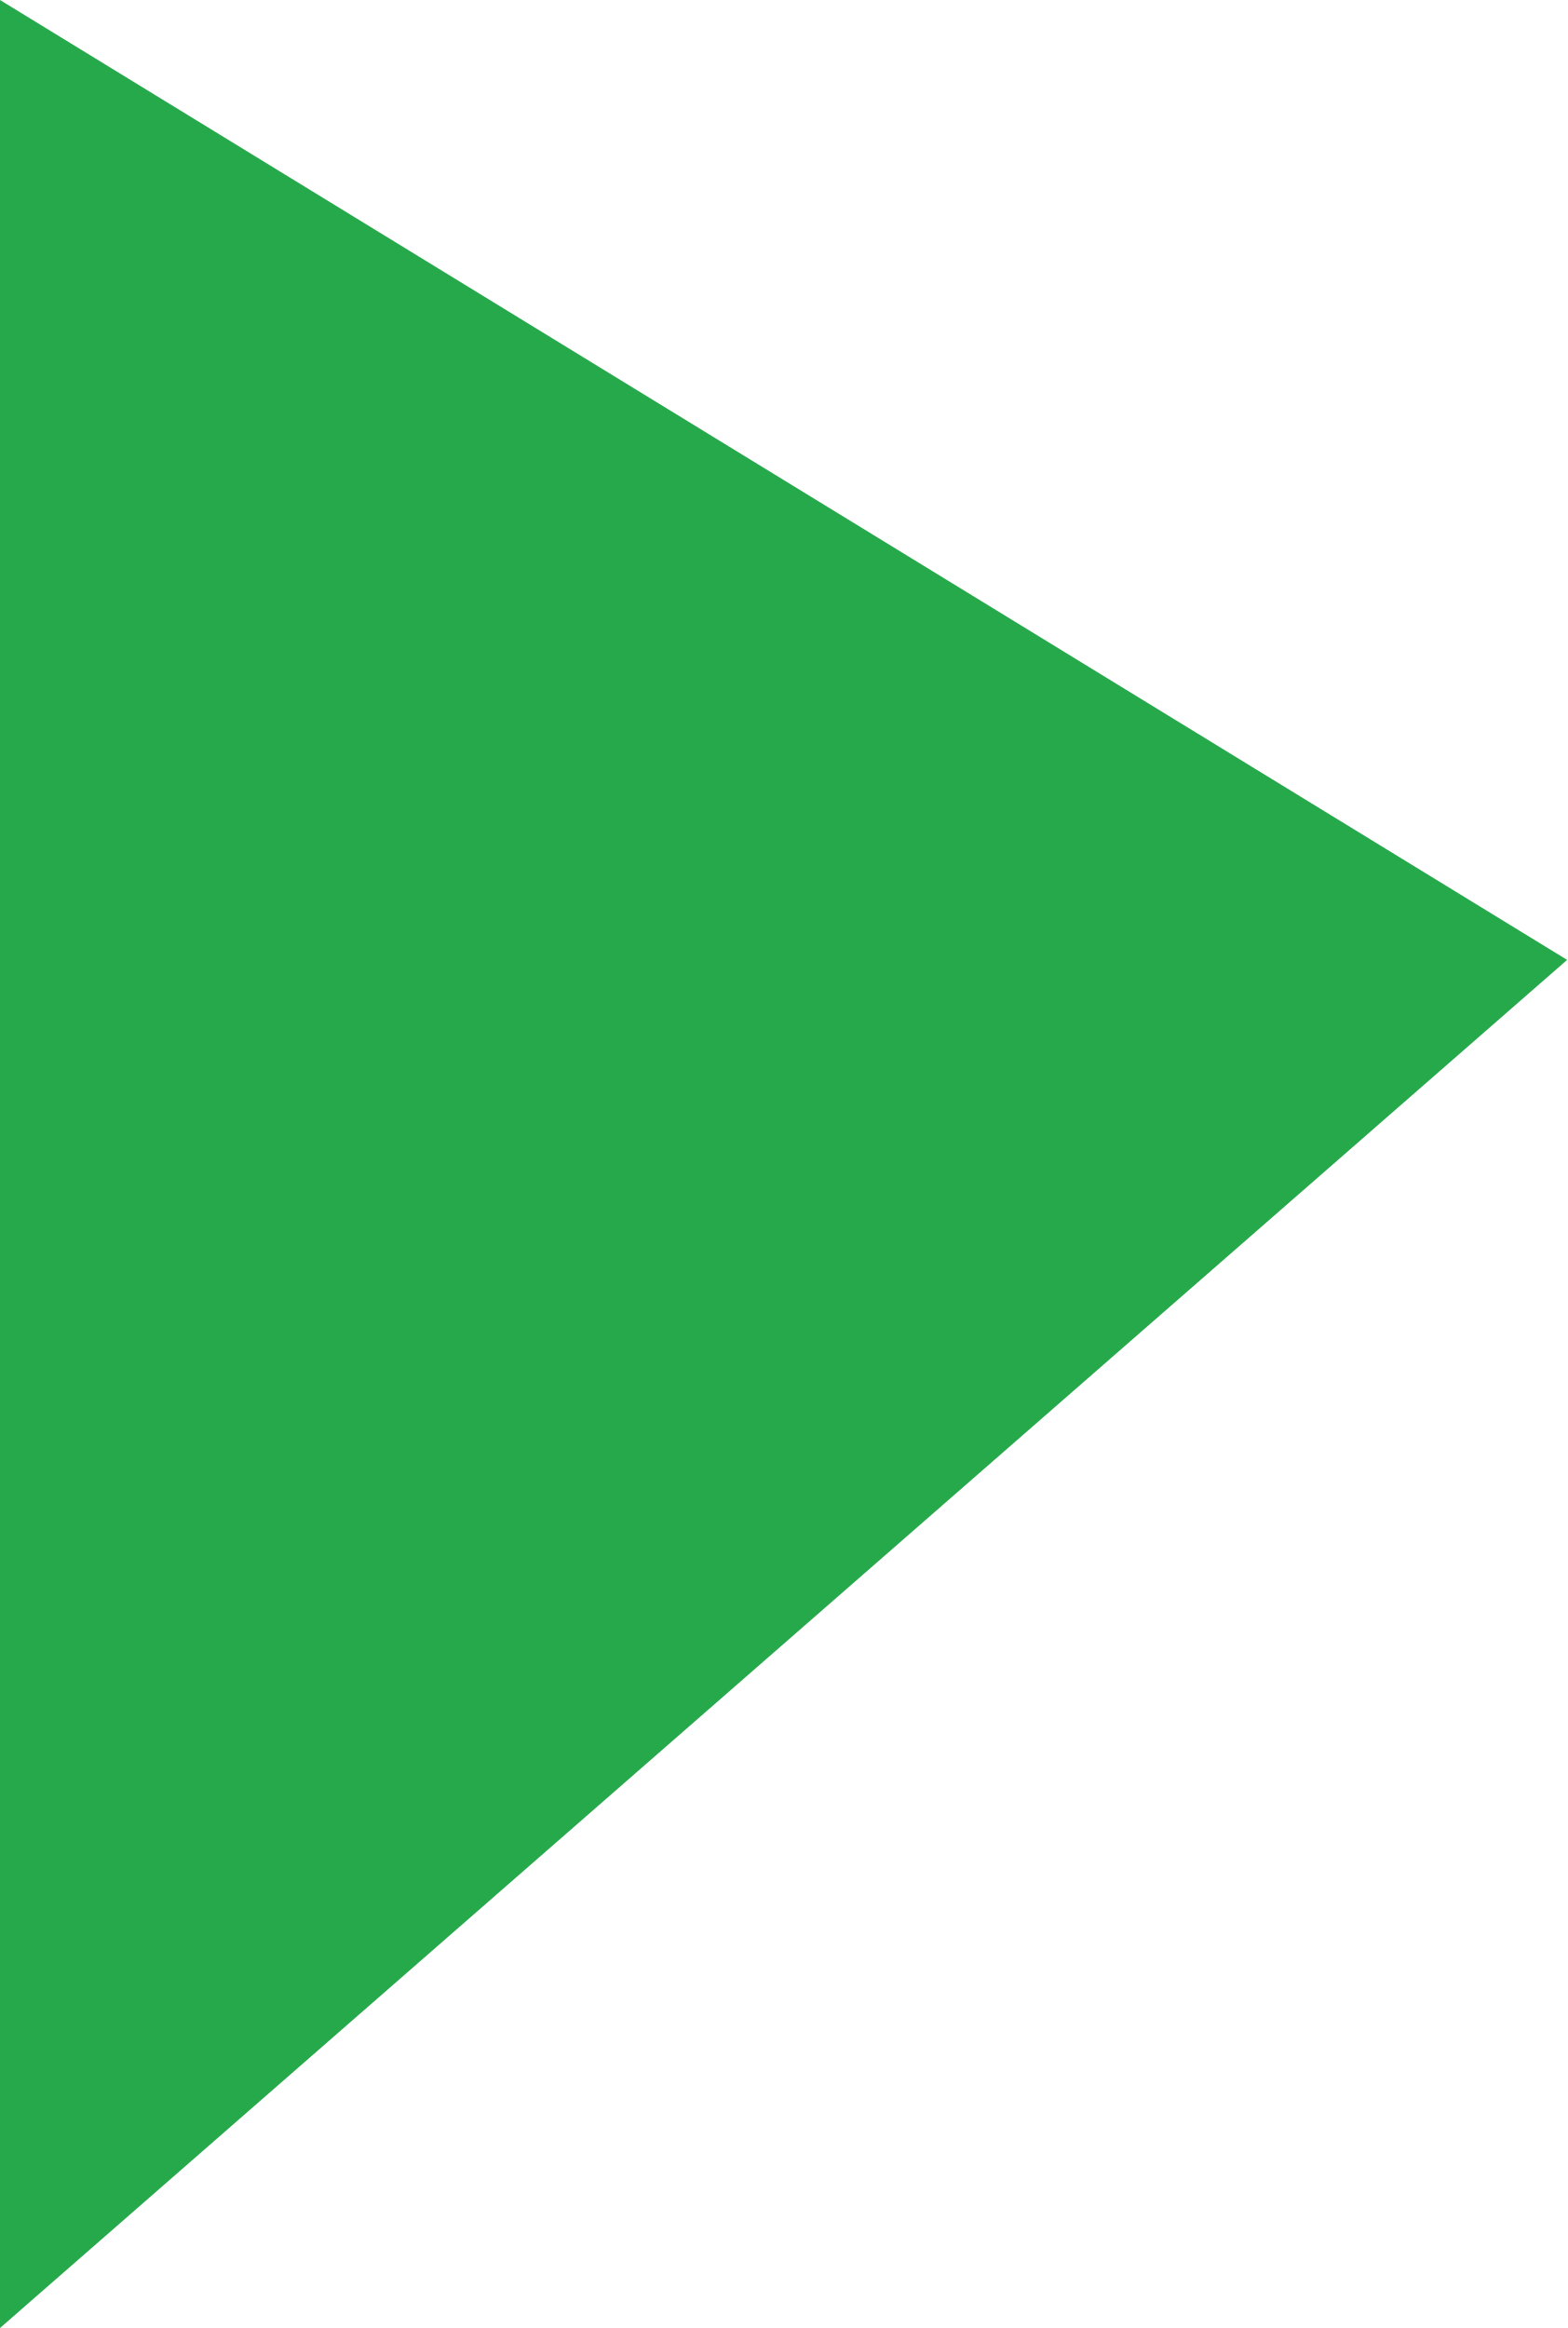
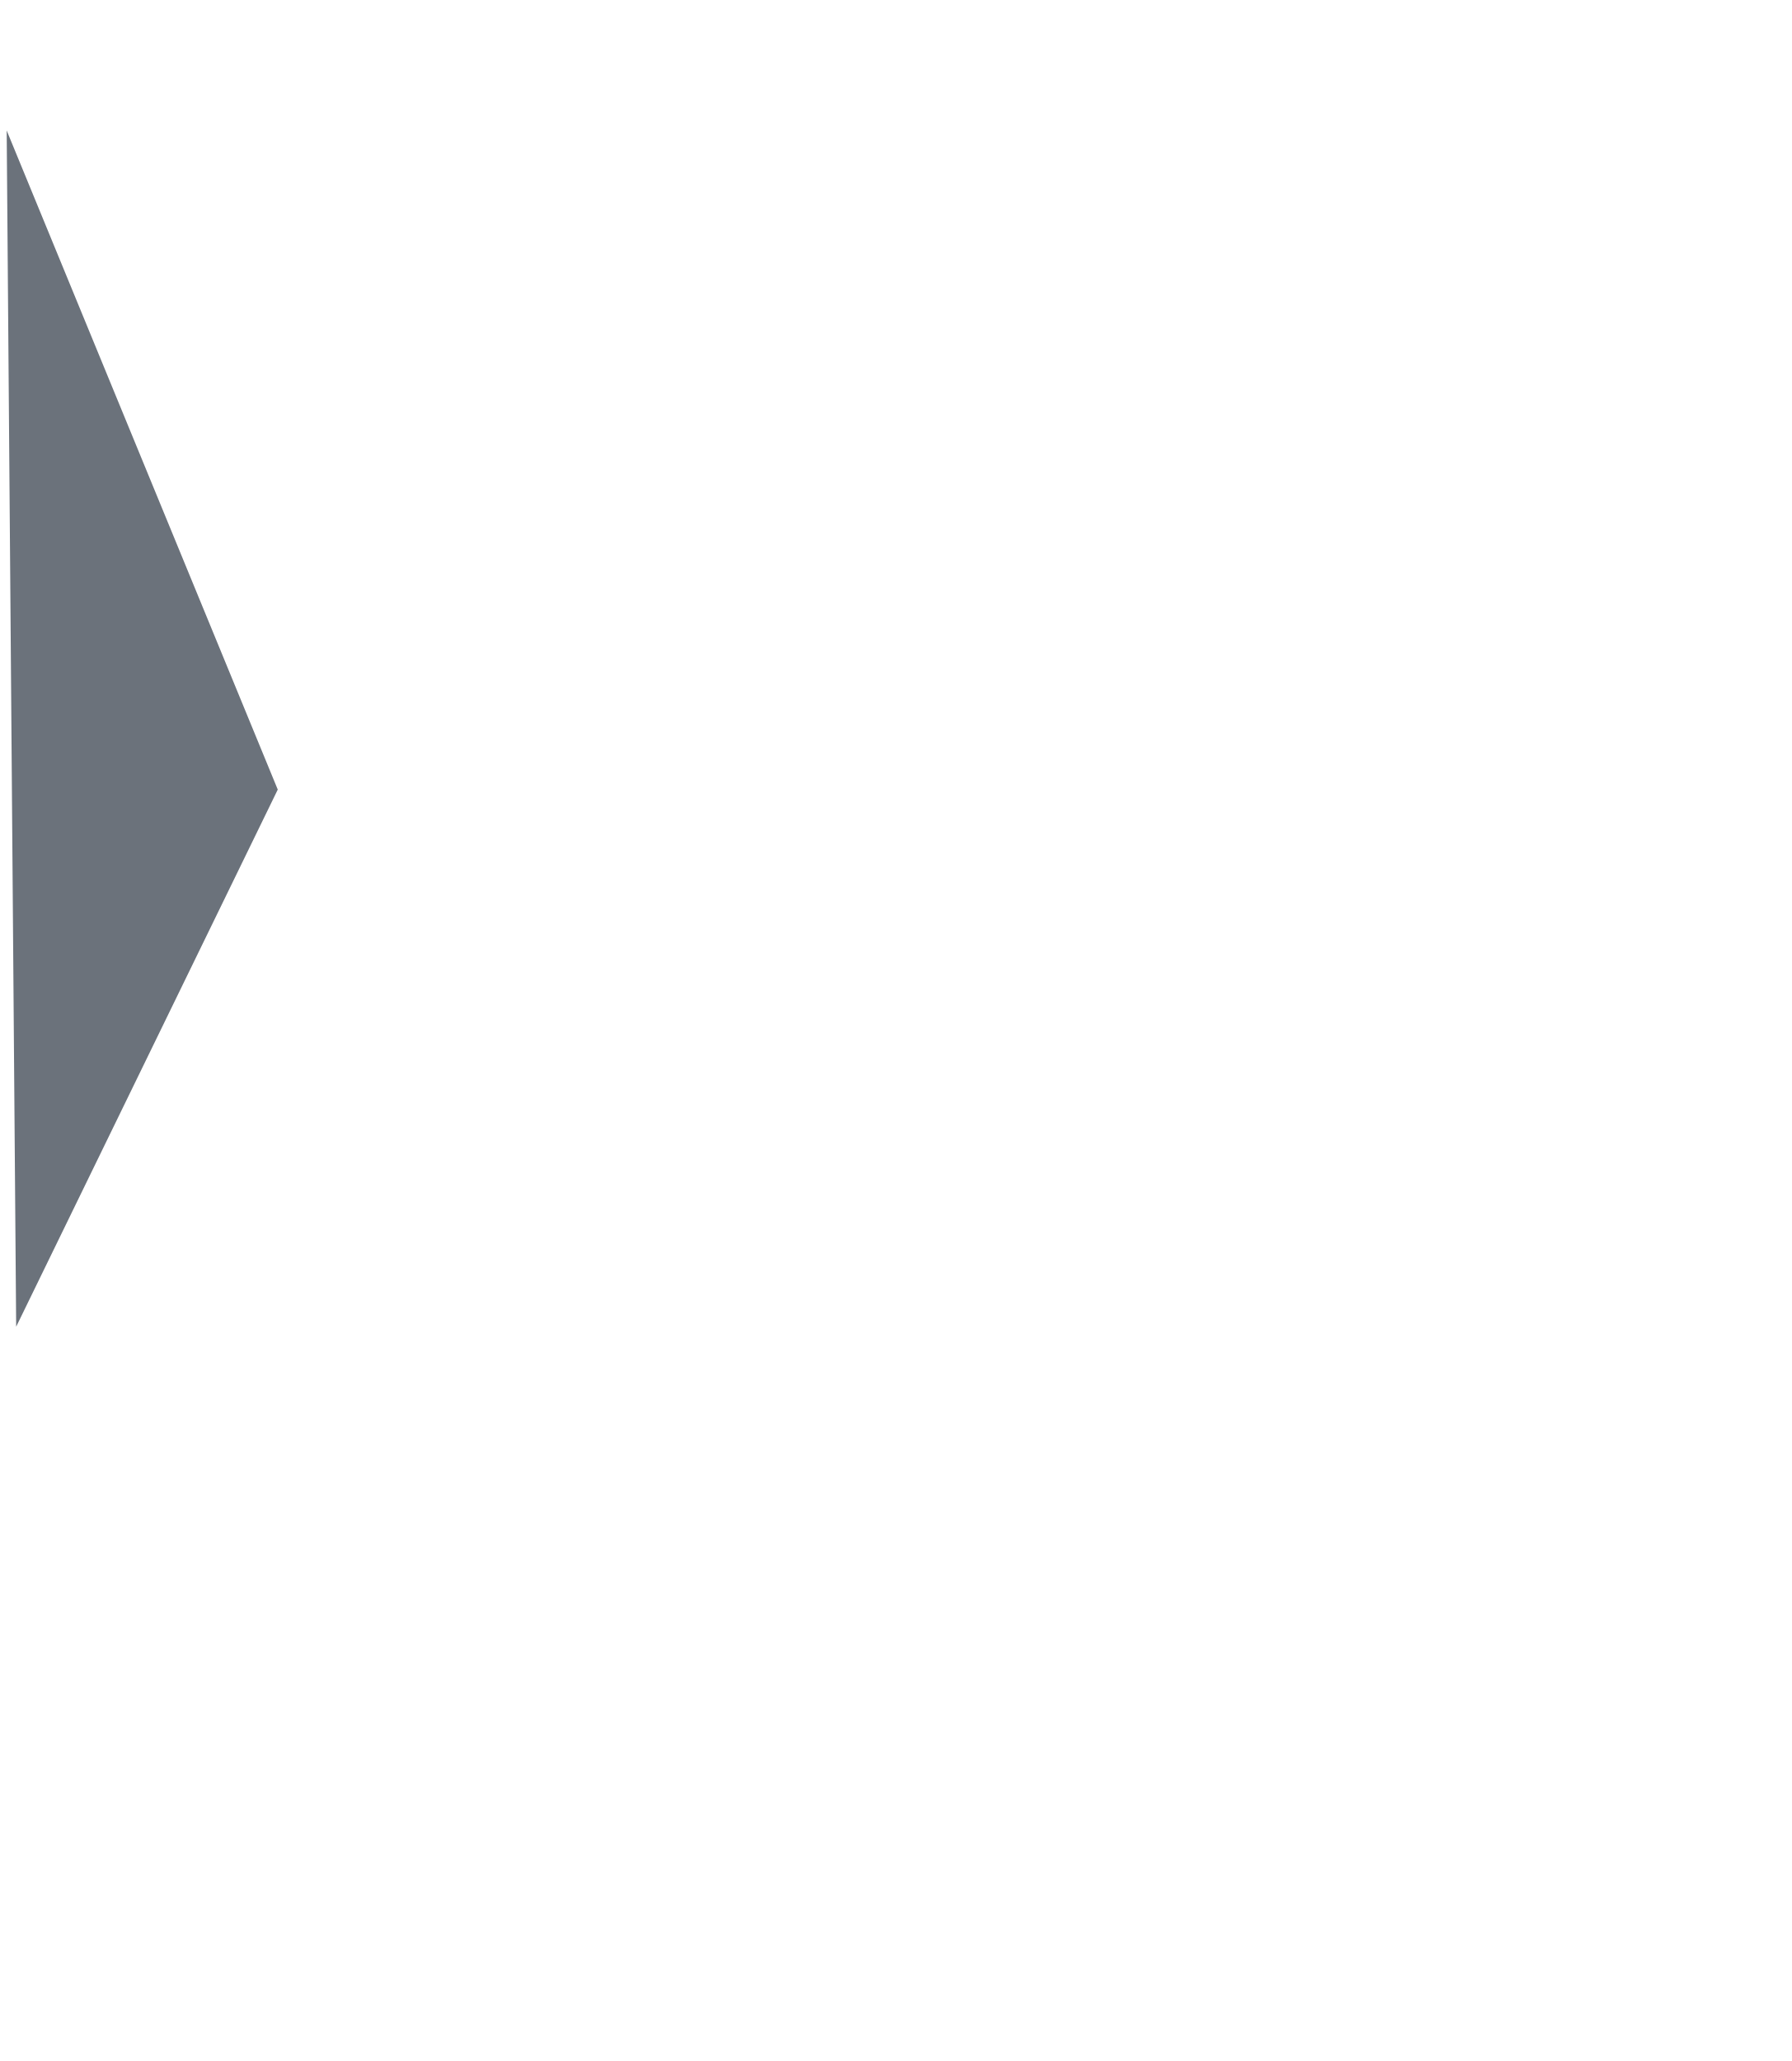
- <svg xmlns="http://www.w3.org/2000/svg" version="1.1" id="Layer_1" x="0px" y="0px" width="88.98px" height="132.17px" viewBox="0 0 88.98 132.17" enable-background="new 0 0 88.98 132.17" xml:space="preserve">
-   <polygon fill="#25A94A" points="0,0 88.98,54.497 0,132.17 " />
+ <svg xmlns="http://www.w3.org/2000/svg" version="1.1" x="0px" y="0px" width="200px" height="230px" viewBox="0 0 200 230" style="enable-background:new 0 0 200 230;" xml:space="preserve">
+   <g id="_x30_-3">
+     <polygon id="_x3C_Path_x3E__2_" style="fill:#6B727B;" points="1.804,148.057 31.001,88.114 0.746,14.562  " />
+   </g>
+   <g id="Layer_1">
+ </g>
</svg>
